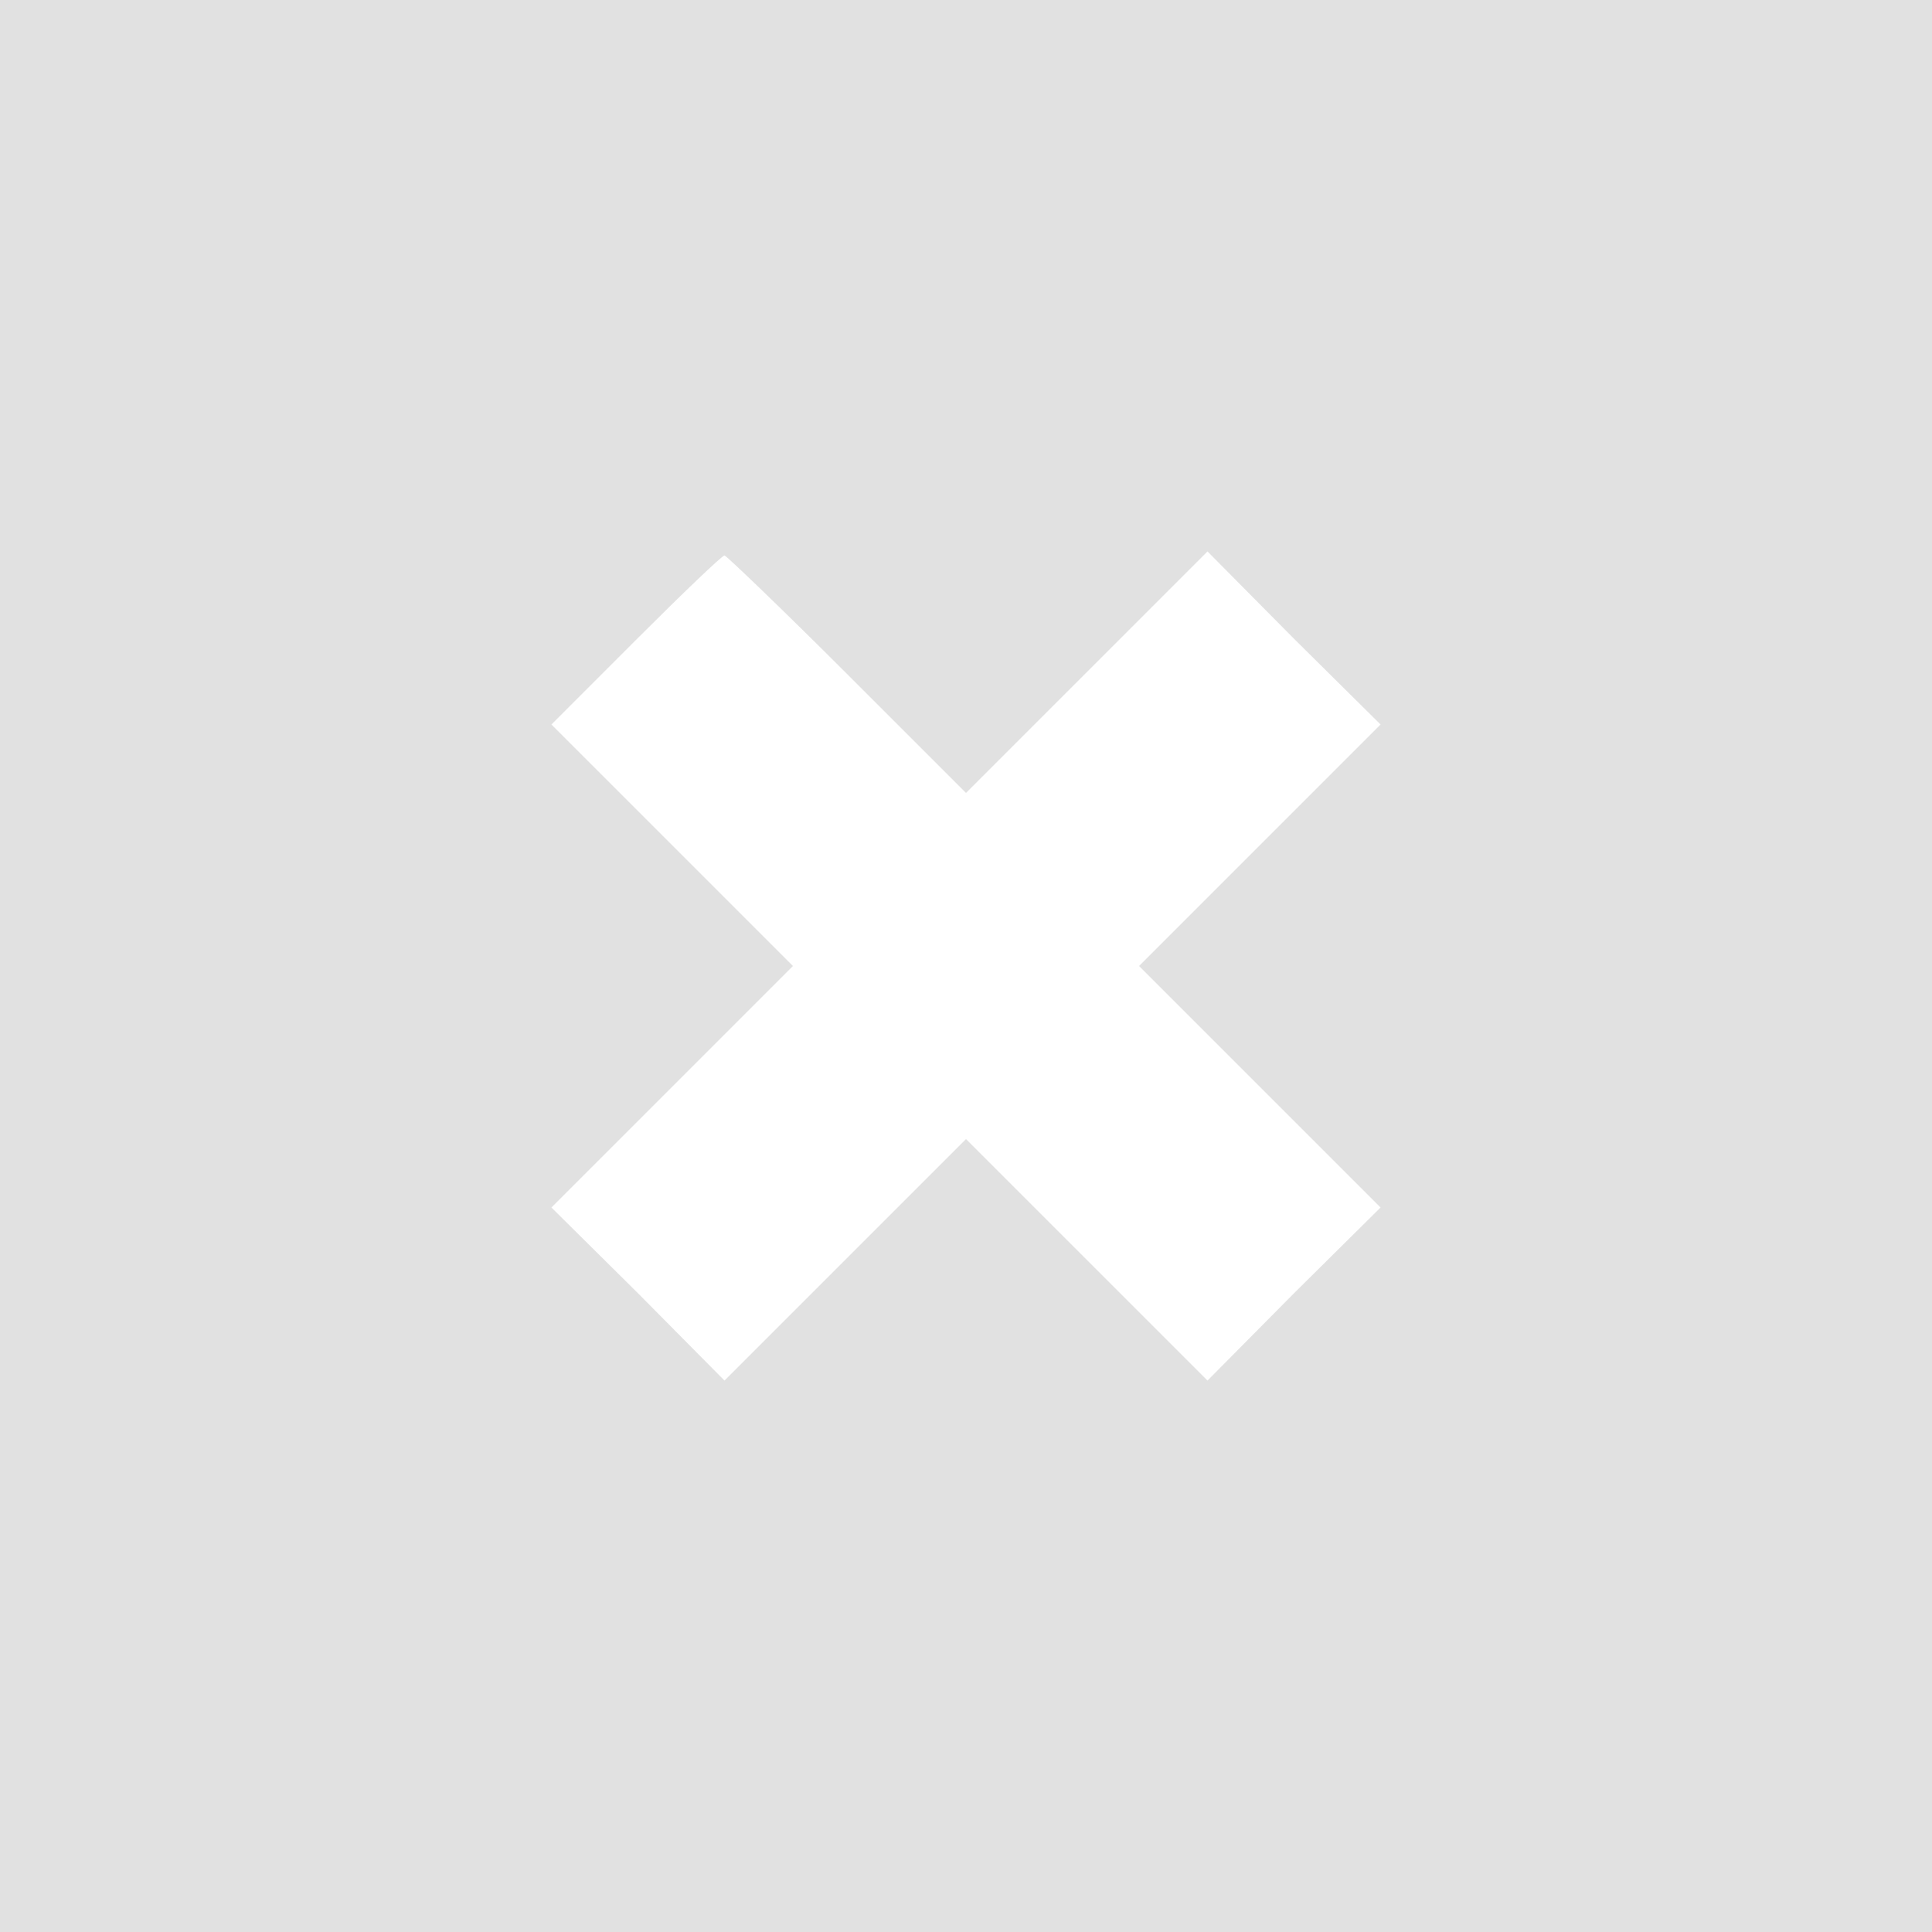
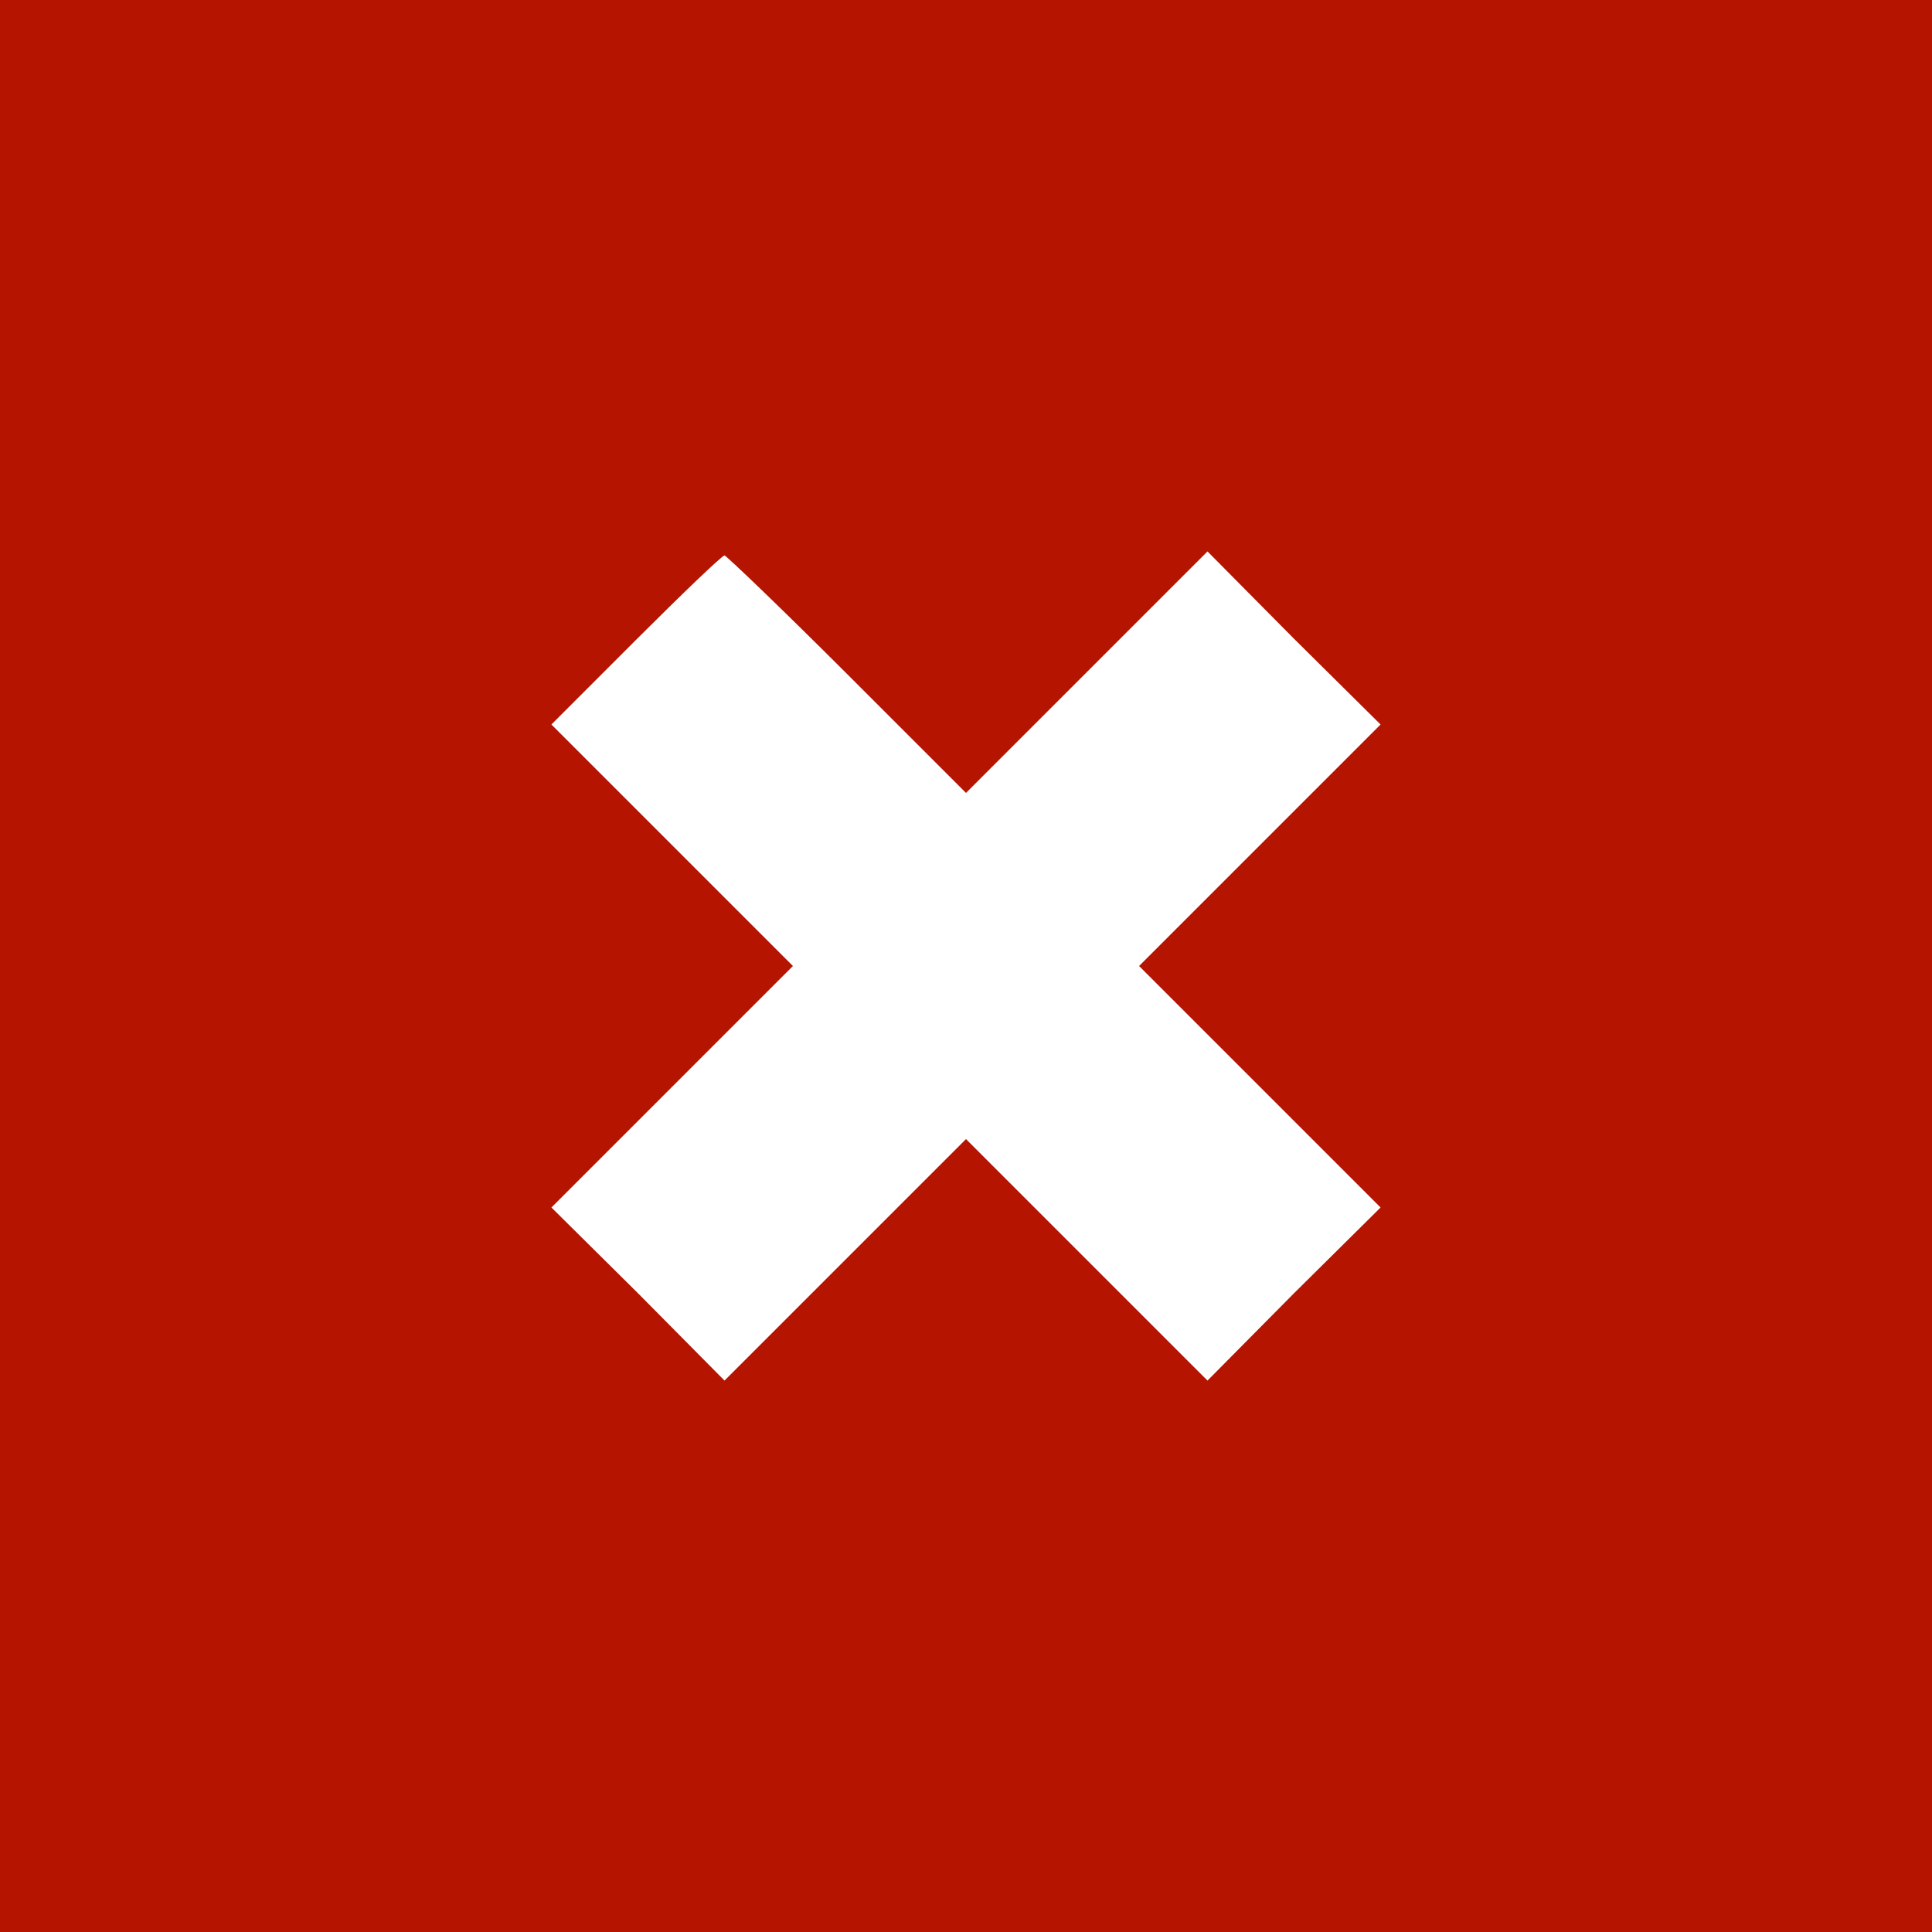
<svg xmlns="http://www.w3.org/2000/svg" width="50" height="50" viewBox="0 0 50 50" fill="none">
-   <path d="M0 25V50H25H50V25V-1.49012e-06H25H0V25ZM21.917 17.438L25 20.521L28.125 17.396L31.25 14.271L33.479 16.521L35.729 18.75L32.604 21.875L29.479 25L32.604 28.125L35.729 31.25L33.479 33.479L31.25 35.729L28.125 32.604L25 29.479L21.875 32.604L18.75 35.729L16.521 33.479L14.271 31.25L17.396 28.125L20.521 25L17.396 21.875L14.271 18.75L16.458 16.562C17.667 15.354 18.688 14.375 18.75 14.375C18.792 14.375 20.229 15.75 21.917 17.438Z" fill="#e1e1e1" />
+   <path d="M0 25V50H25H50V25V-1.49012e-06H25H0V25ZM21.917 17.438L25 20.521L28.125 17.396L31.25 14.271L33.479 16.521L35.729 18.75L32.604 21.875L29.479 25L32.604 28.125L35.729 31.25L33.479 33.479L31.25 35.729L28.125 32.604L25 29.479L21.875 32.604L18.75 35.729L16.521 33.479L14.271 31.25L17.396 28.125L20.521 25L17.396 21.875L14.271 18.75L16.458 16.562C17.667 15.354 18.688 14.375 18.75 14.375C18.792 14.375 20.229 15.75 21.917 17.438Z" fill="#B41400" />
</svg>
